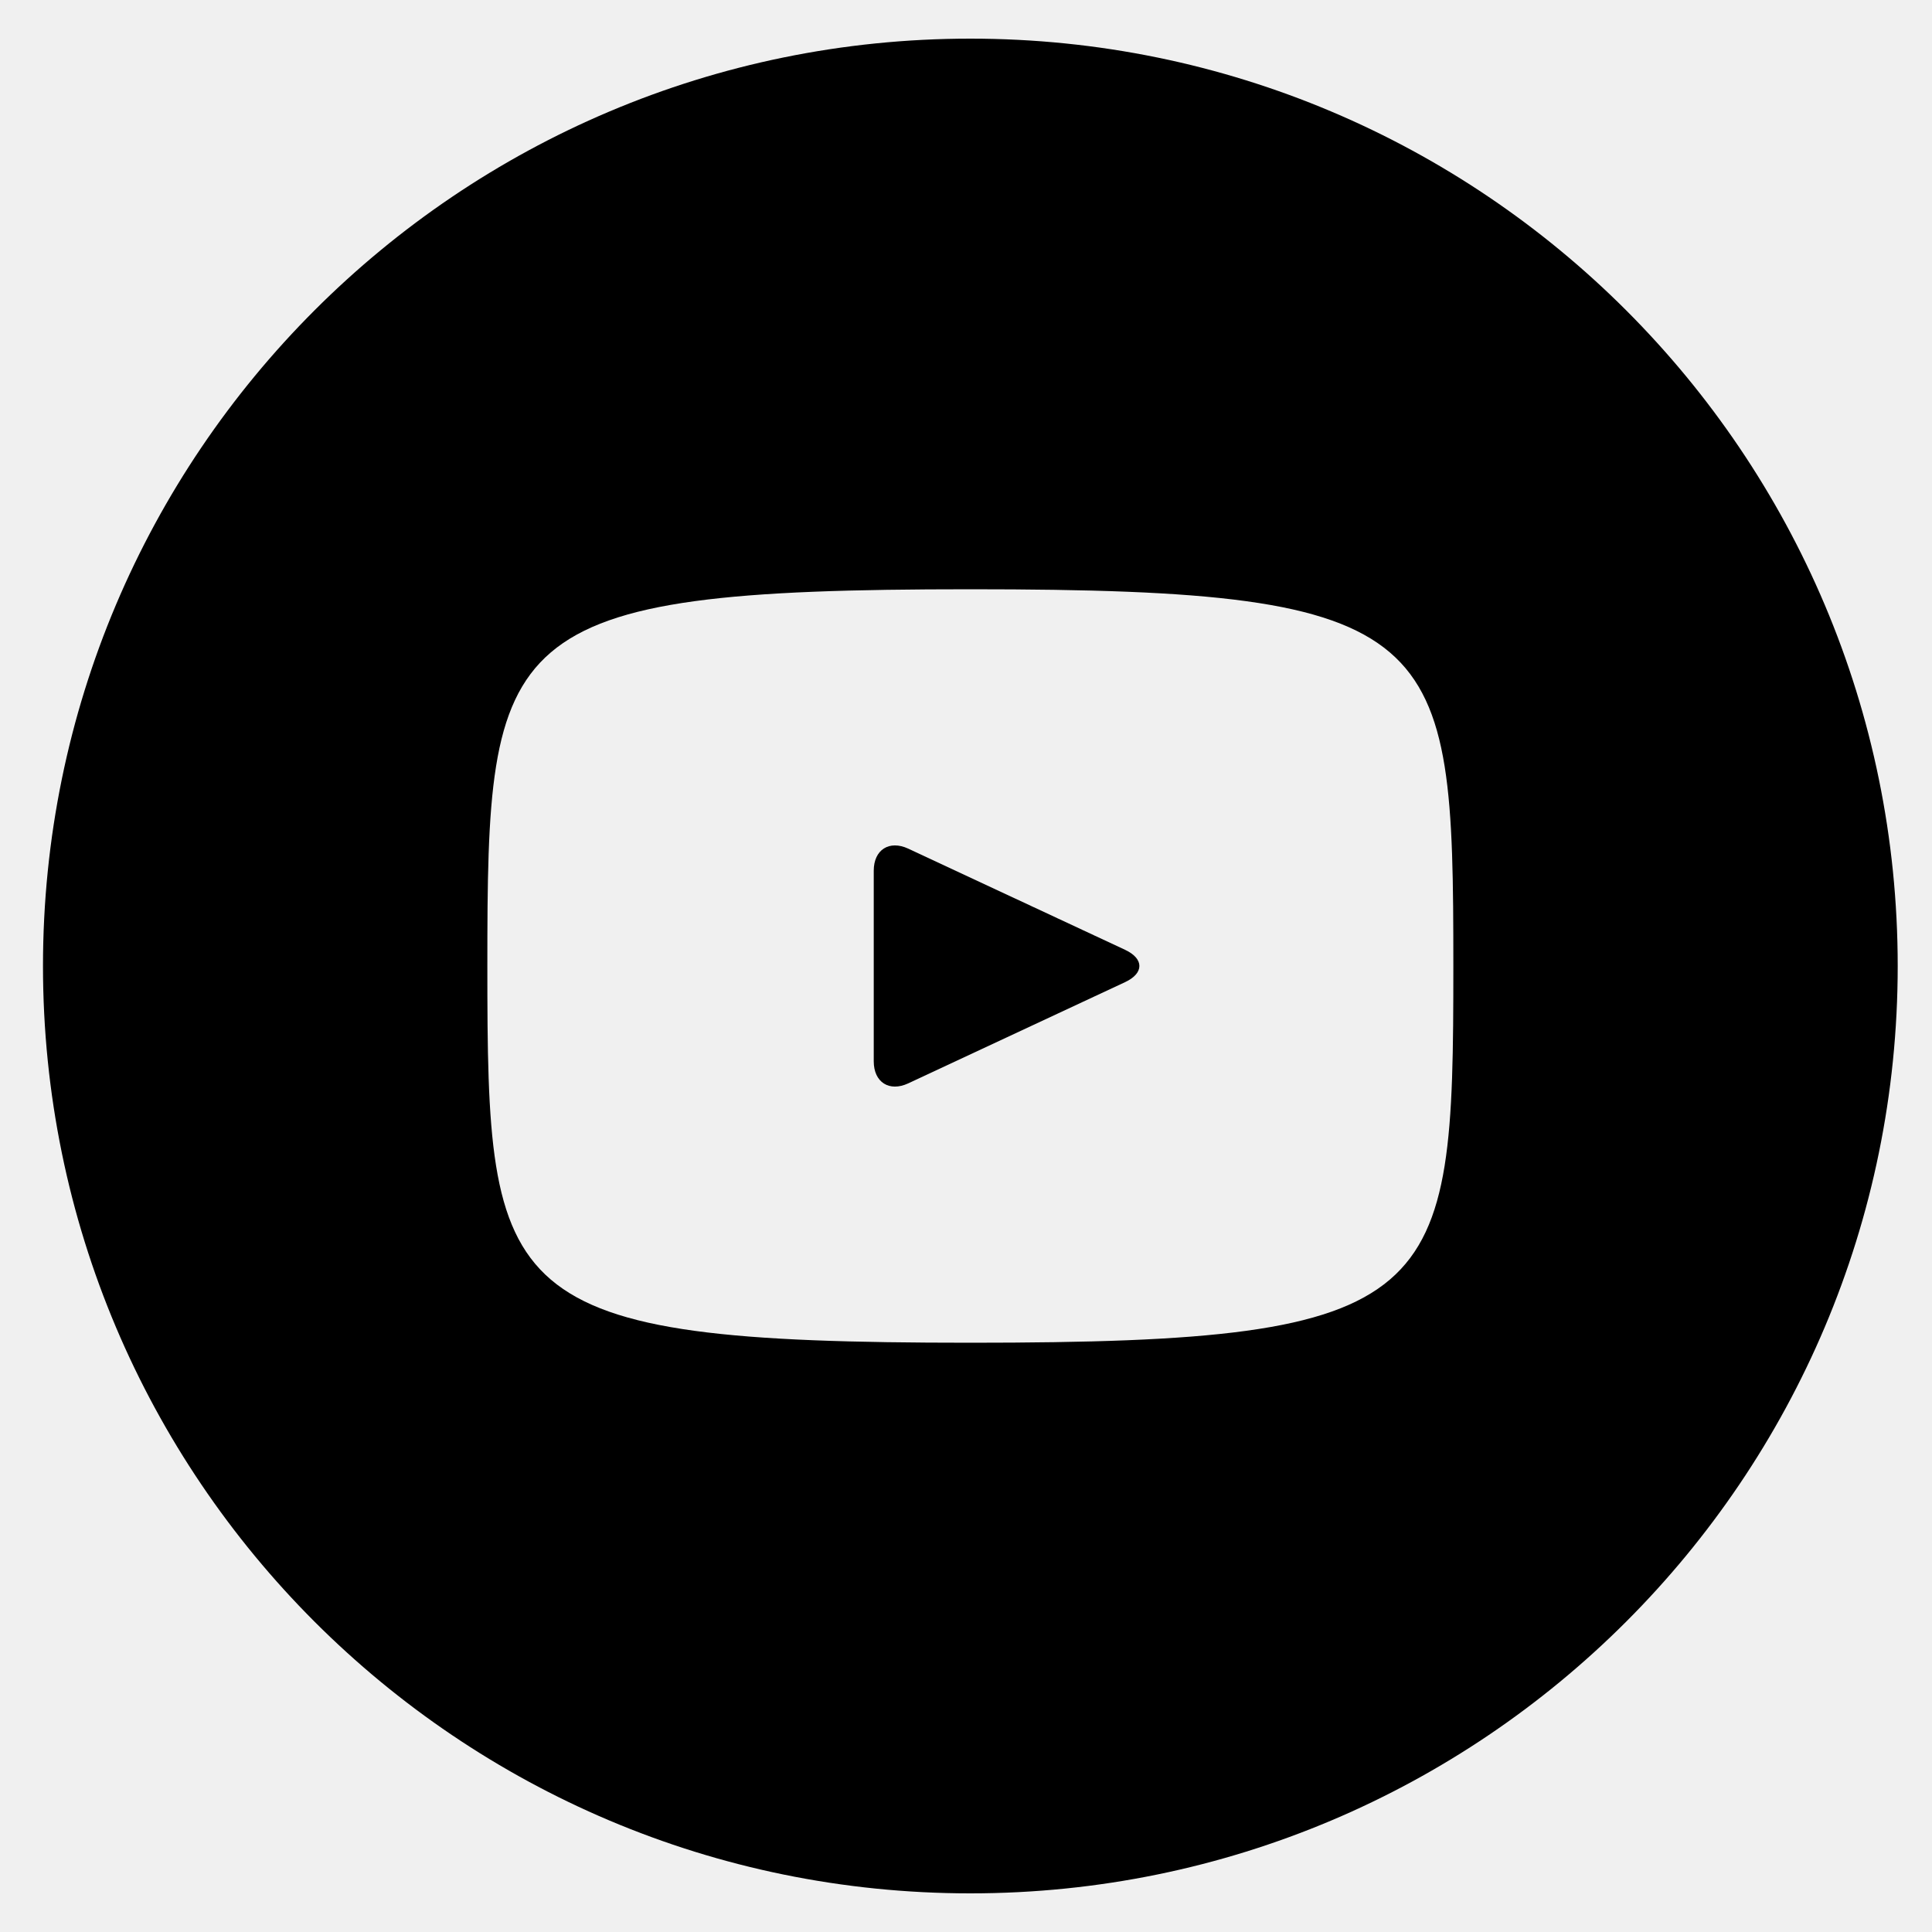
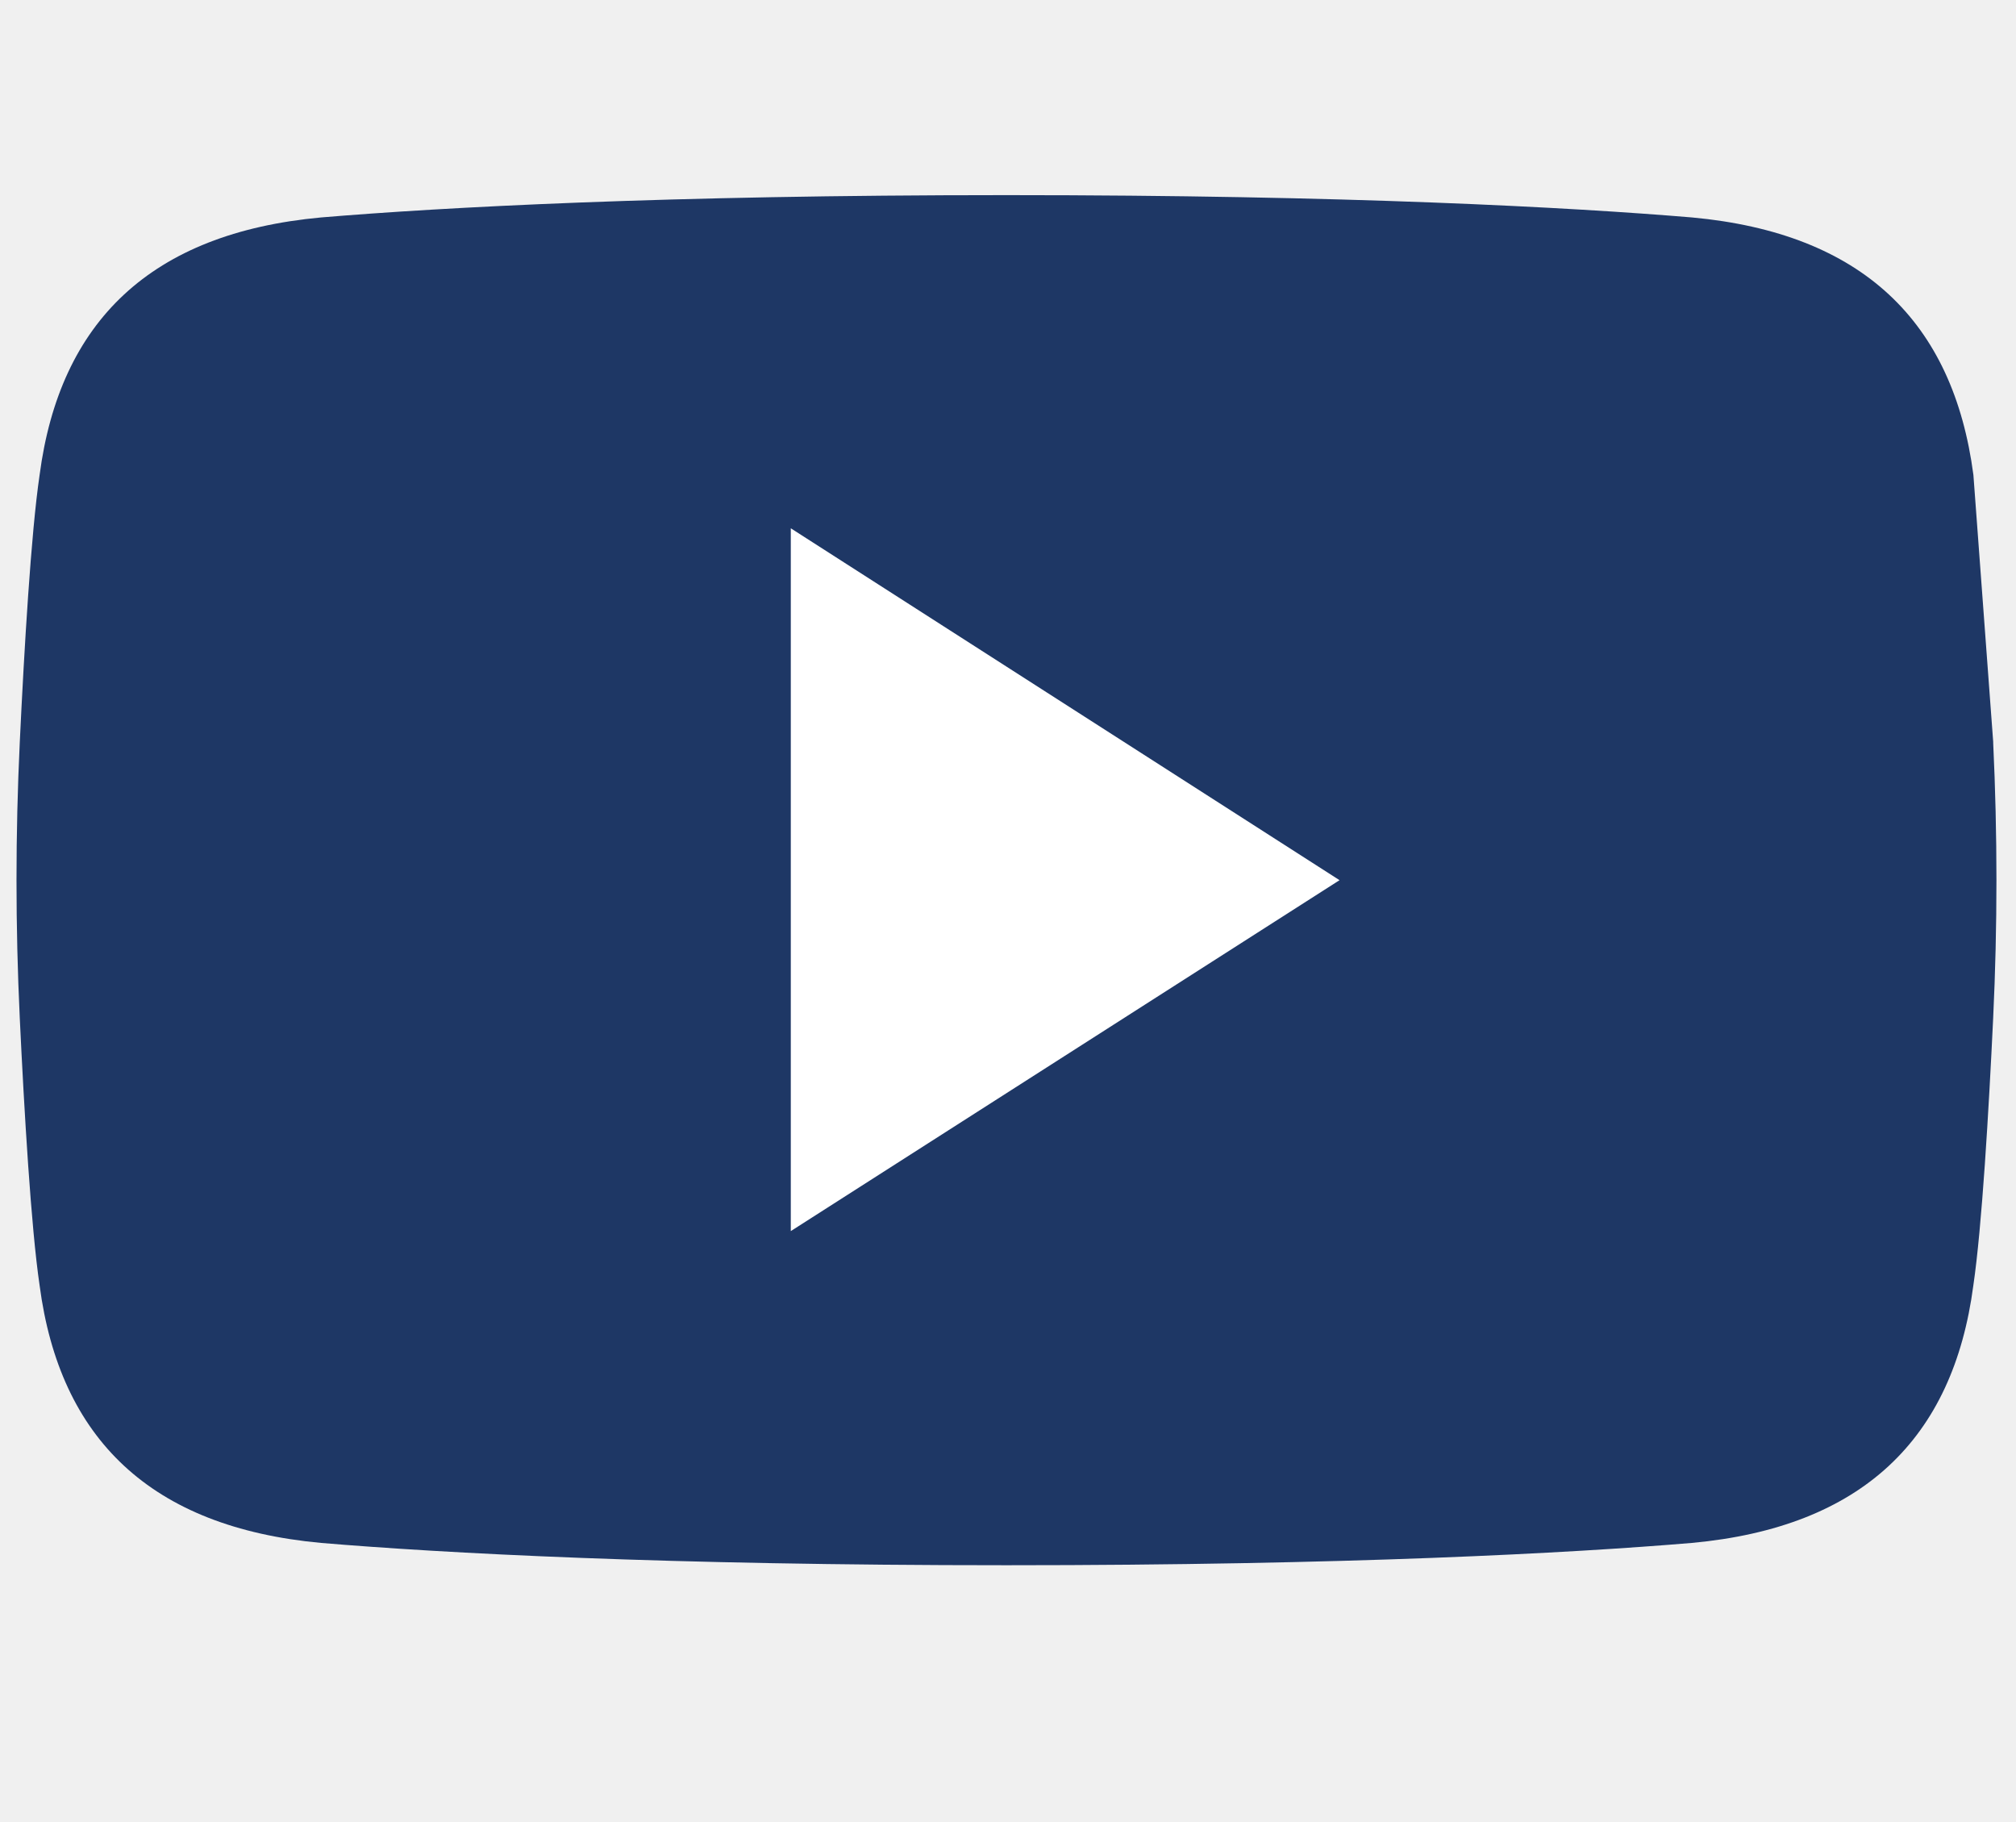
- <svg xmlns="http://www.w3.org/2000/svg" width="40" height="40" viewBox="0 0 40 40">
-   <g clip-path="url(#clip0_1060_19665)">
-     <mask id="mask0_1060_19665" style="mask-type:luminance" maskUnits="userSpaceOnUse" x="0" y="0" width="41" height="40">
-       <path fill="white" d="M40.09 0H0.09V40H40.09V0Z" />
-     </mask>
-     <g mask="url(#mask0_1060_19665)">
-       <path d="M23.296 19.666L18.804 17.57C18.412 17.388 18.09 17.592 18.09 18.026V21.974C18.09 22.408 18.412 22.612 18.804 22.43L23.294 20.334C23.688 20.15 23.688 19.85 23.296 19.666ZM20.09 0.8C9.486 0.8 0.89 9.396 0.89 20C0.89 30.604 9.486 39.2 20.09 39.2C30.694 39.2 39.29 30.604 39.29 20C39.29 9.396 30.694 0.8 20.09 0.8ZM20.09 27.8C10.262 27.8 10.09 26.914 10.09 20C10.09 13.086 10.262 12.2 20.09 12.2C29.918 12.2 30.09 13.086 30.09 20C30.09 26.914 29.918 27.8 20.09 27.8Z" />
-     </g>
-   </g>
-   <defs>
-     <clipPath id="clip0_1060_19665">
-       <rect width="40" height="40" />
-     </clipPath>
-   </defs>
+ <svg xmlns="http://www.w3.org/2000/svg" width="31" height="28" fill="none">
+   <path d="M30.65 11.414l-.305-4.112c-.31-2.358-1.71-3.718-4.328-3.959C24.151 3.187 20.725 3 15.495 3h-.037c-5.229 0-8.656.187-10.521.343C2.319 3.584.919 4.944.609 7.302.477 8.197.372 9.983.304 11.414c-.067 1.41-.067 2.824 0 4.236.068 1.431.173 3.216.305 4.112.31 2.358 1.71 3.718 4.328 3.959 1.865.157 5.292.343 10.521.343h.037c5.229 0 8.656-.186 10.521-.343 2.618-.241 4.018-1.601 4.328-3.959.132-.895.237-2.681.305-4.112.067-1.412.067-2.824 0-4.236z" fill="#1e3765" />
+   <path d="M12.16 8.121v10.806l8.438-5.395-8.438-5.41z" fill="#fff" />
</svg>
